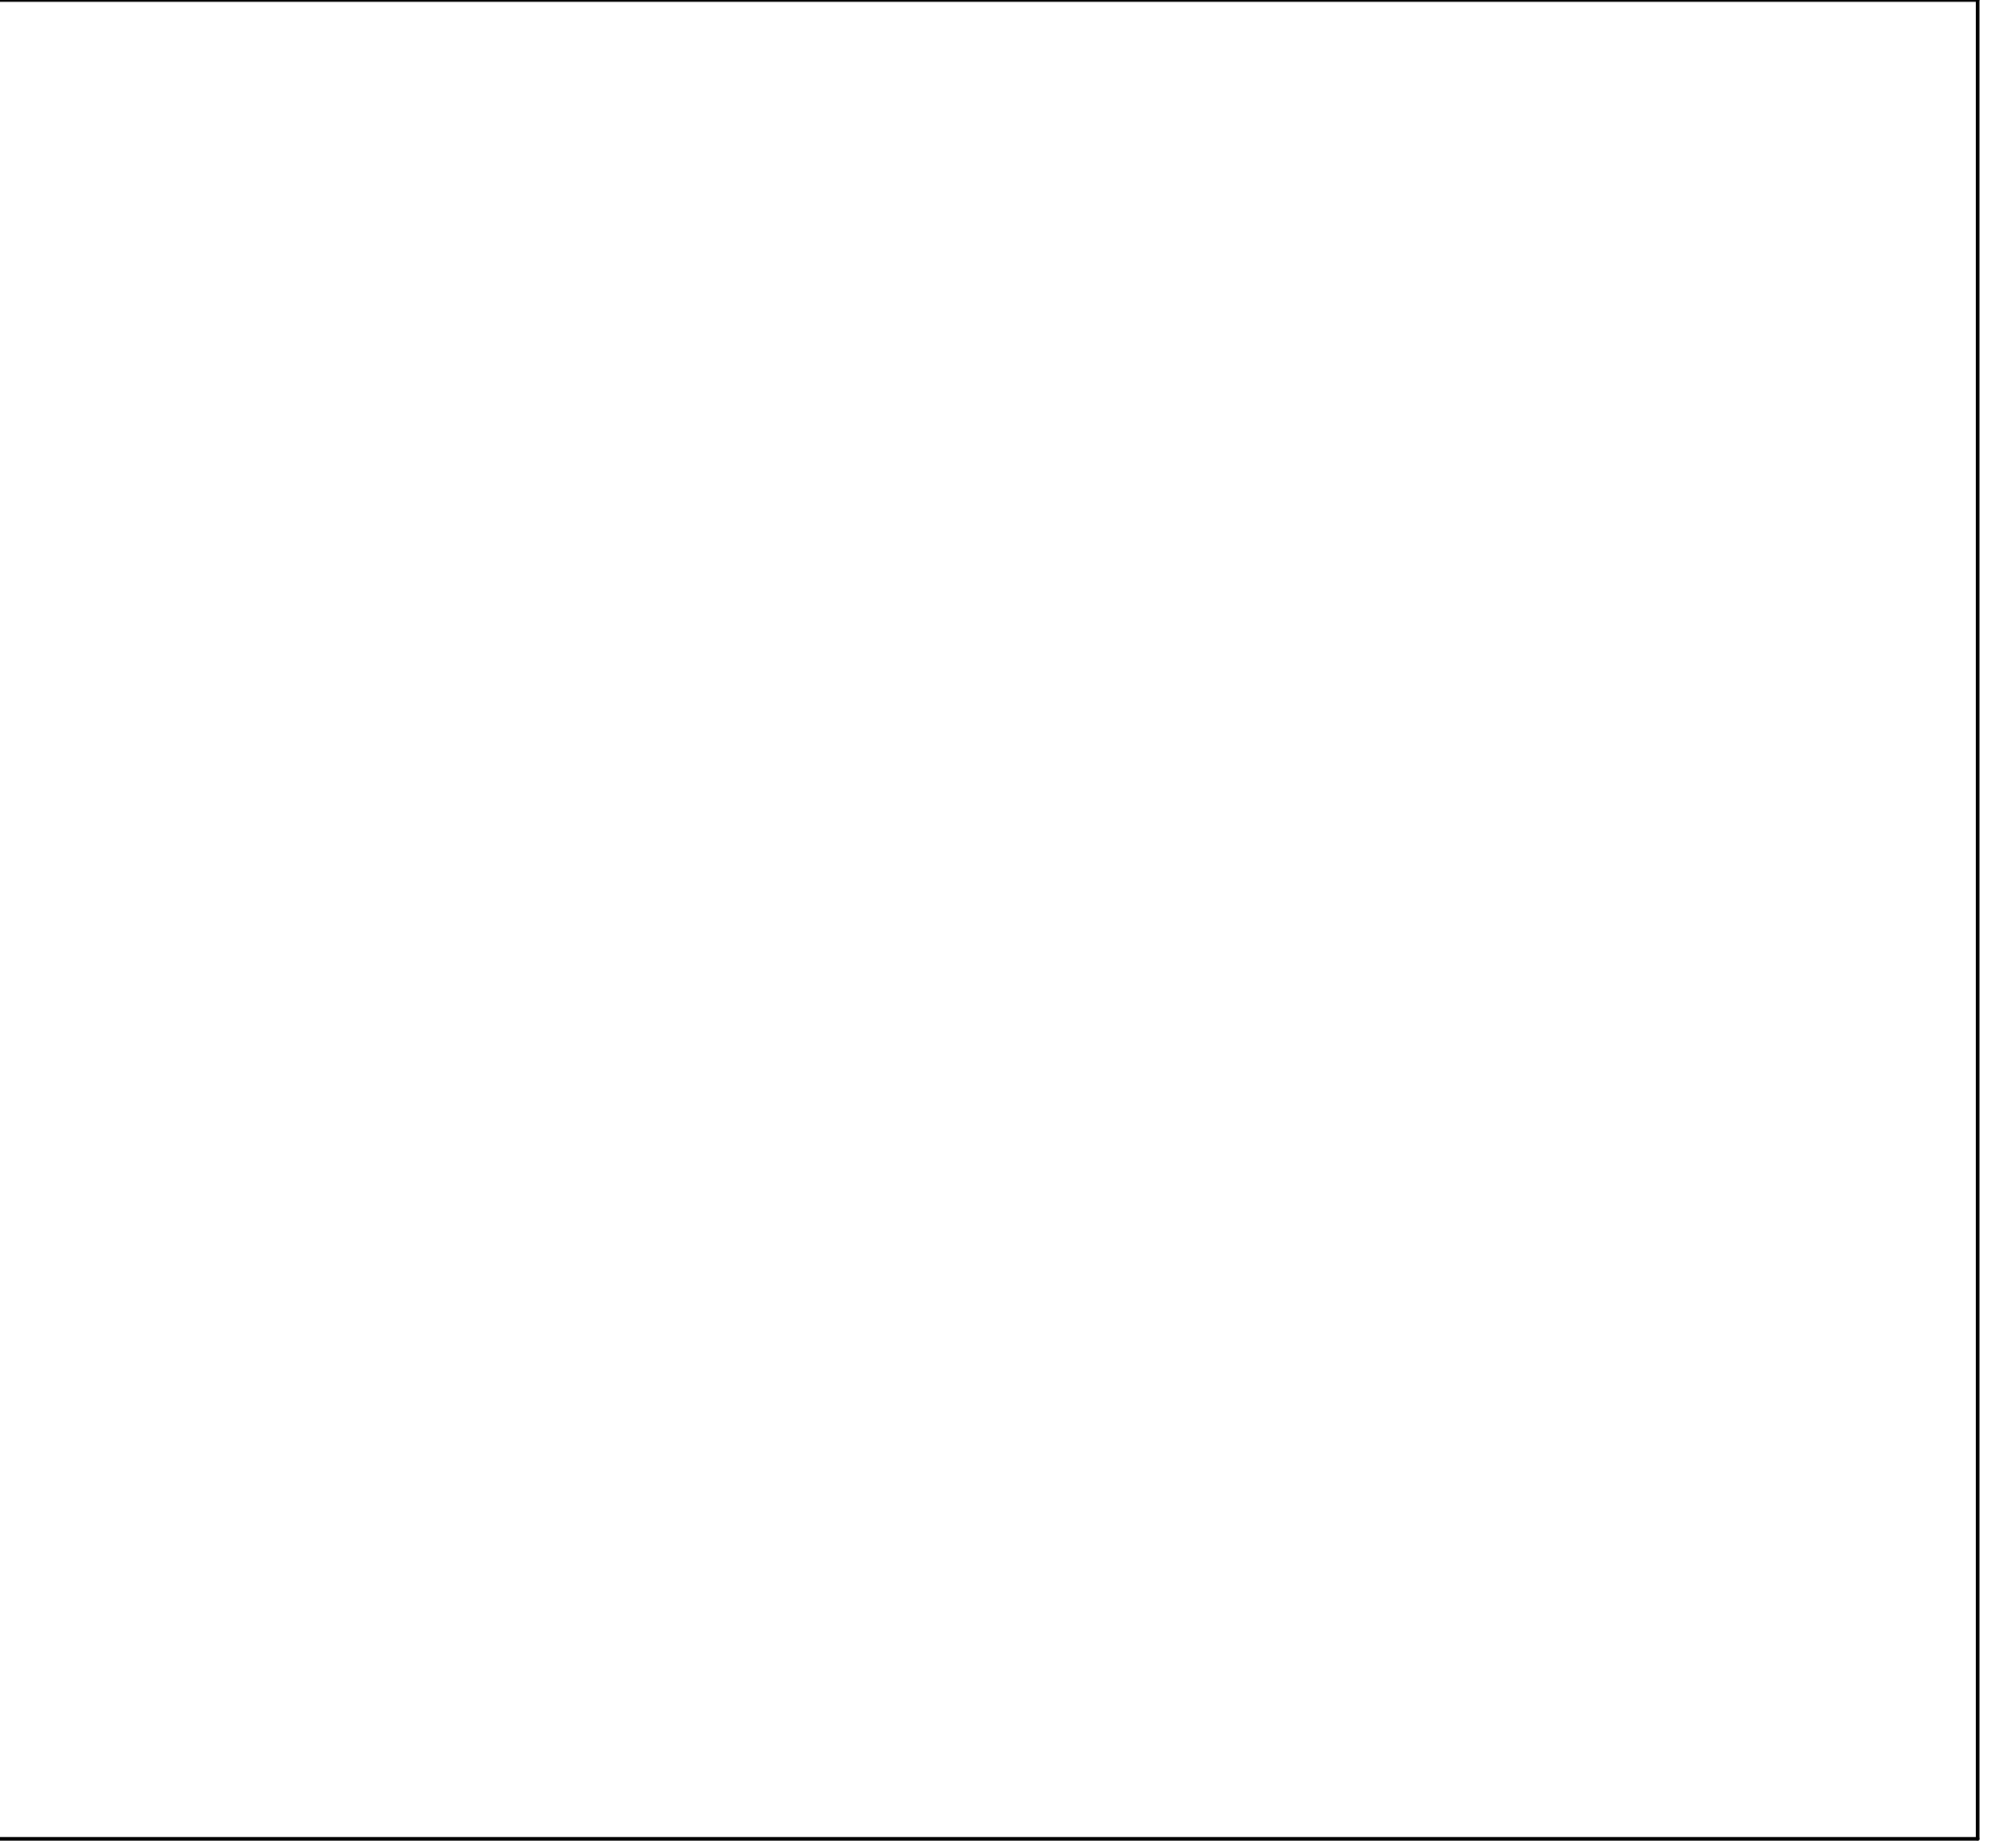
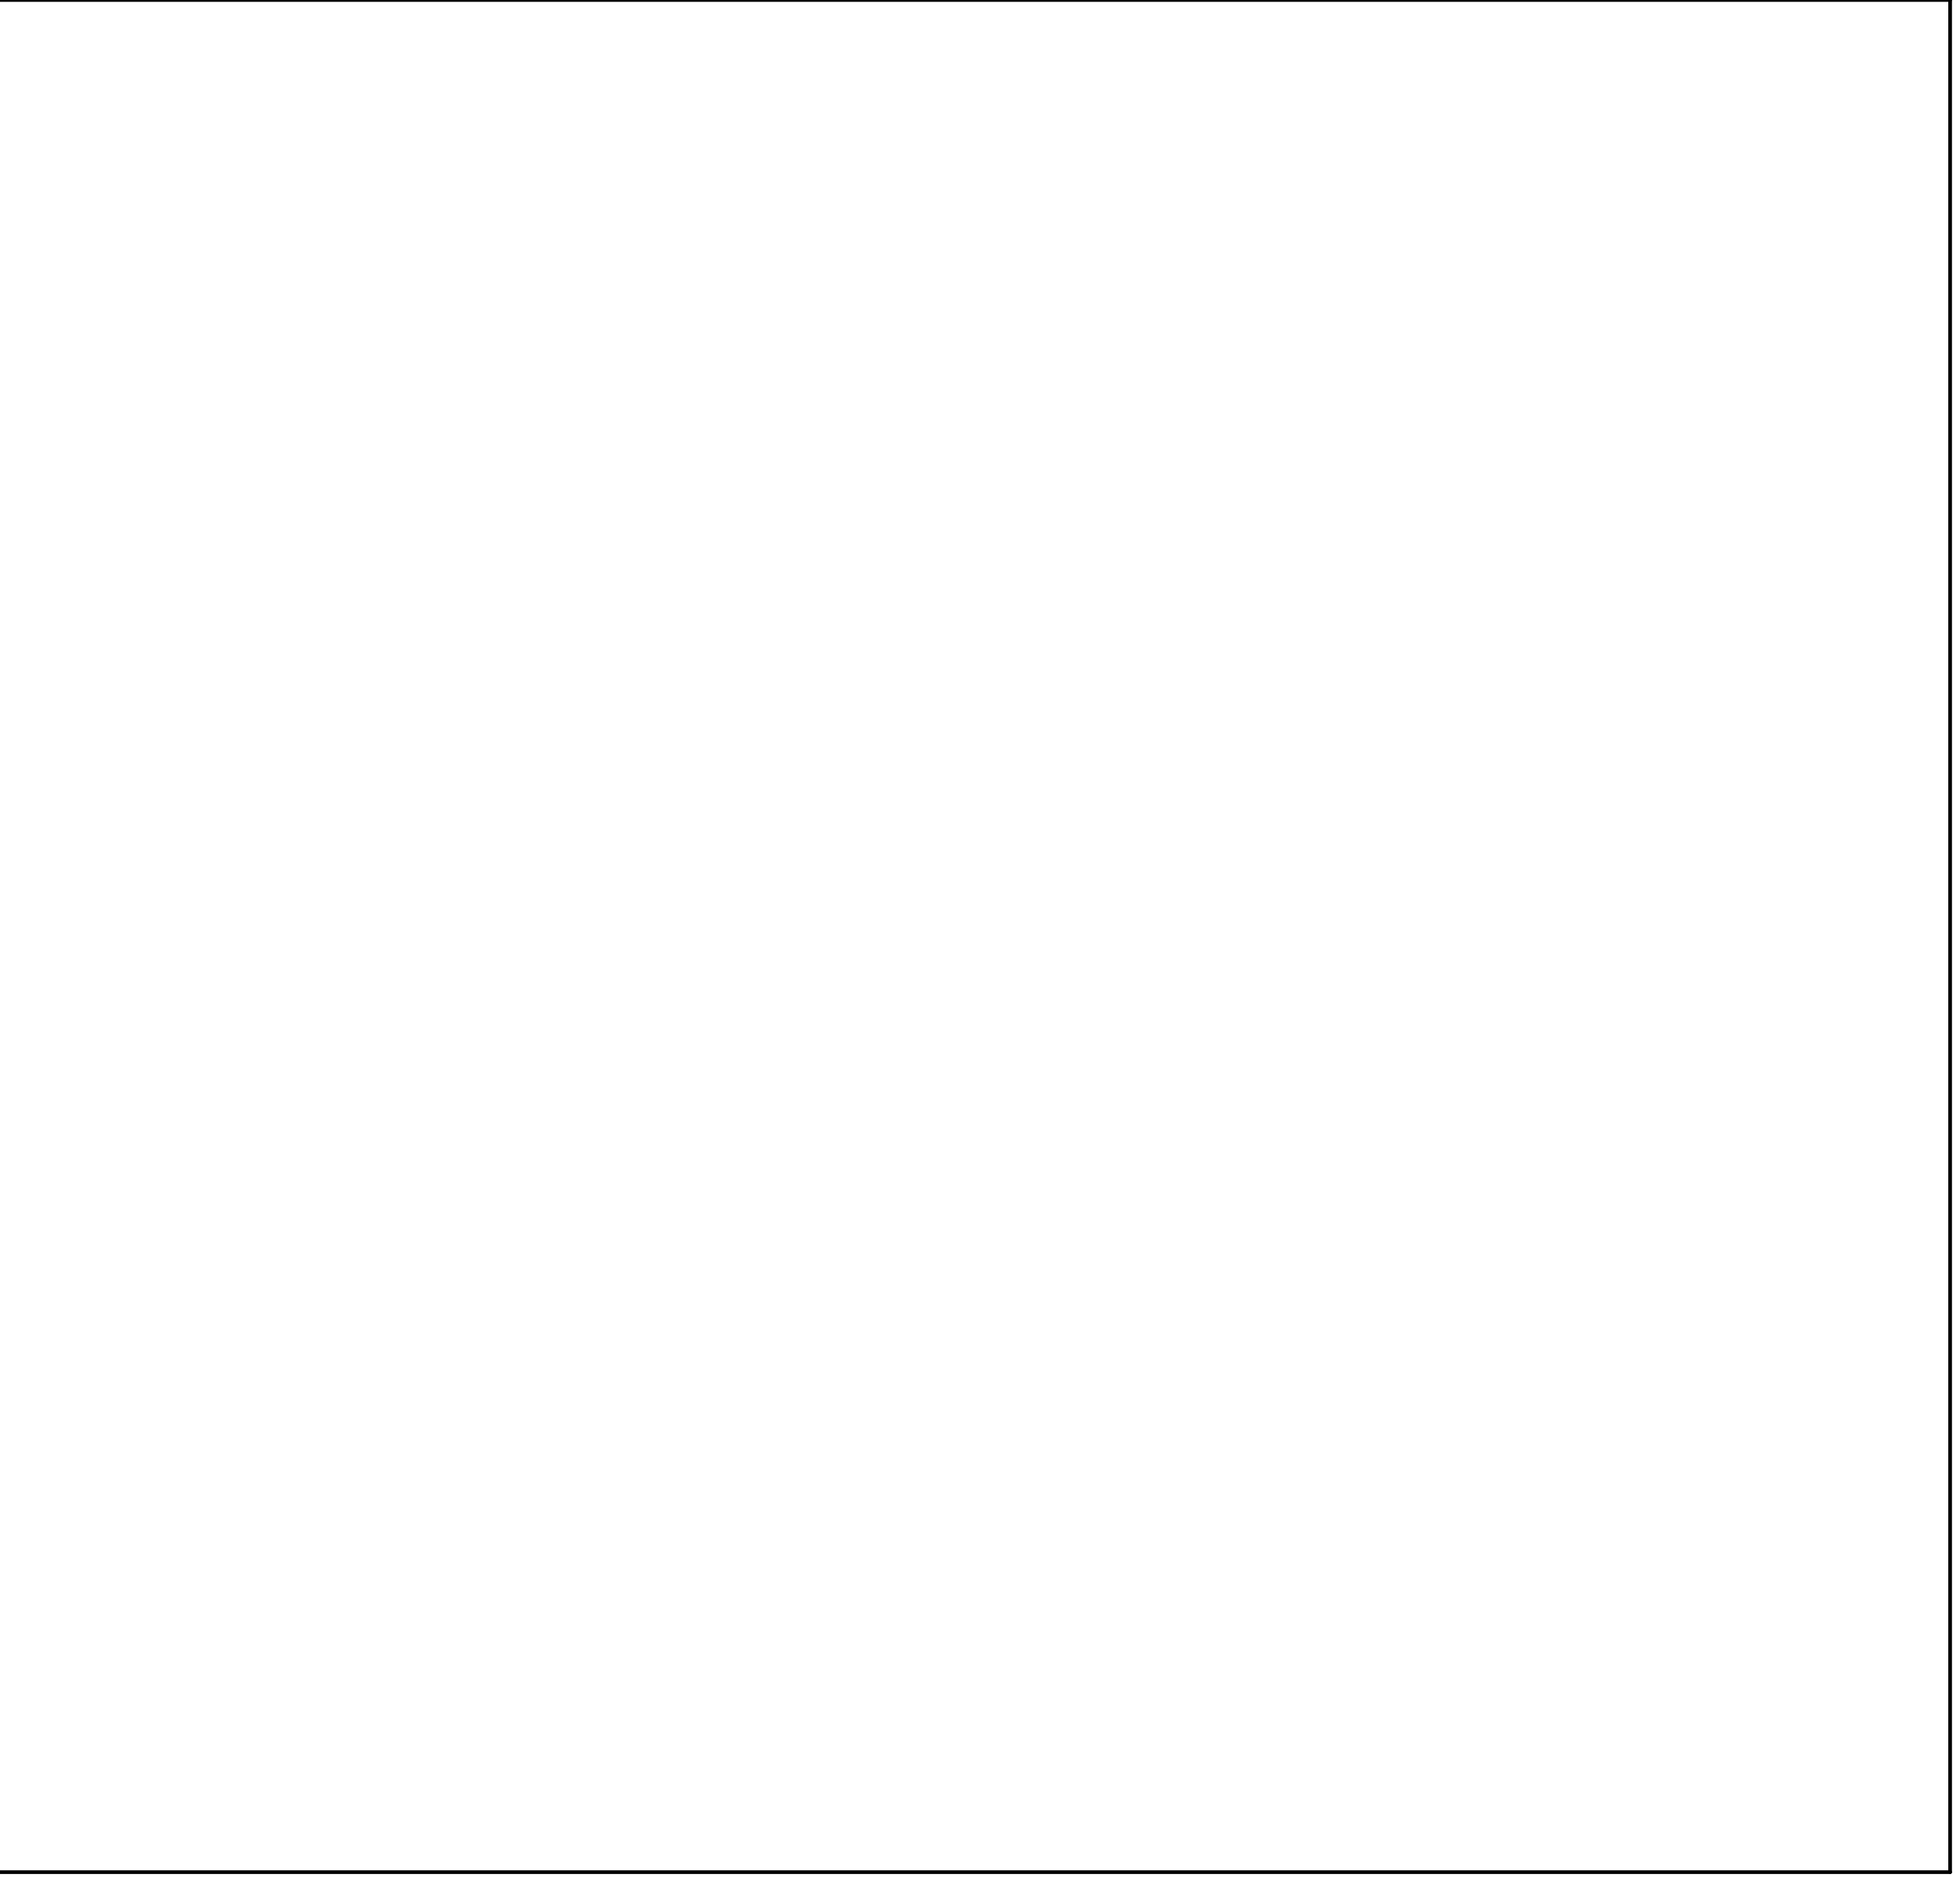
- <svg xmlns="http://www.w3.org/2000/svg" width="195" height="181" text-rendering="auto" shape-rendering="auto">
+ <svg xmlns="http://www.w3.org/2000/svg" width="189" height="181" text-rendering="auto" shape-rendering="auto">
  <defs />
-   <line x1="0" y1="0" x2="54859" y2="0" style="stroke-width: 100.0;stroke: rgb(0,0,0);stroke-opacity: 1.0;stroke-linecap: round;stroke-linejoin: round;" transform="matrix(0.003543307,0,0,0.003543307,-0.6909449,0)" />
-   <line x1="54860" y1="0" x2="54860" y2="50839" style="stroke-width: 100.0;stroke: rgb(0,0,0);stroke-opacity: 1.0;stroke-linecap: round;stroke-linejoin: round;" transform="matrix(0.003543307,0,0,0.003543307,-0.6909449,0)" />
-   <line x1="54860" y1="50840" x2="1" y2="50840" style="stroke-width: 100.0;stroke: rgb(0,0,0);stroke-opacity: 1.0;stroke-linecap: round;stroke-linejoin: round;" transform="matrix(0.003543307,0,0,0.003543307,-0.6909449,0)" />
-   <line x1="0" y1="50840" x2="0" y2="1" style="stroke-width: 100.0;stroke: rgb(0,0,0);stroke-opacity: 1.0;stroke-linecap: round;stroke-linejoin: round;" transform="matrix(0.003543307,0,0,0.003543307,-0.6909449,0)" />
+   <line x1="0" y1="0" x2="53259" y2="0" style="stroke-width: 100.0;stroke: rgb(0,0,0);stroke-opacity: 1.0;stroke-linecap: round;stroke-linejoin: round;" transform="matrix(0.003543307,0,0,0.003543307,-0.669685,0)" />
+   <line x1="53260" y1="0" x2="53260" y2="50939" style="stroke-width: 100.0;stroke: rgb(0,0,0);stroke-opacity: 1.0;stroke-linecap: round;stroke-linejoin: round;" transform="matrix(0.003543307,0,0,0.003543307,-0.669685,0)" />
+   <line x1="53260" y1="50940" x2="1" y2="50940" style="stroke-width: 100.0;stroke: rgb(0,0,0);stroke-opacity: 1.0;stroke-linecap: round;stroke-linejoin: round;" transform="matrix(0.003543307,0,0,0.003543307,-0.669685,0)" />
+   <line x1="0" y1="50940" x2="0" y2="1" style="stroke-width: 100.0;stroke: rgb(0,0,0);stroke-opacity: 1.0;stroke-linecap: round;stroke-linejoin: round;" transform="matrix(0.003543307,0,0,0.003543307,-0.669685,0)" />
</svg>
